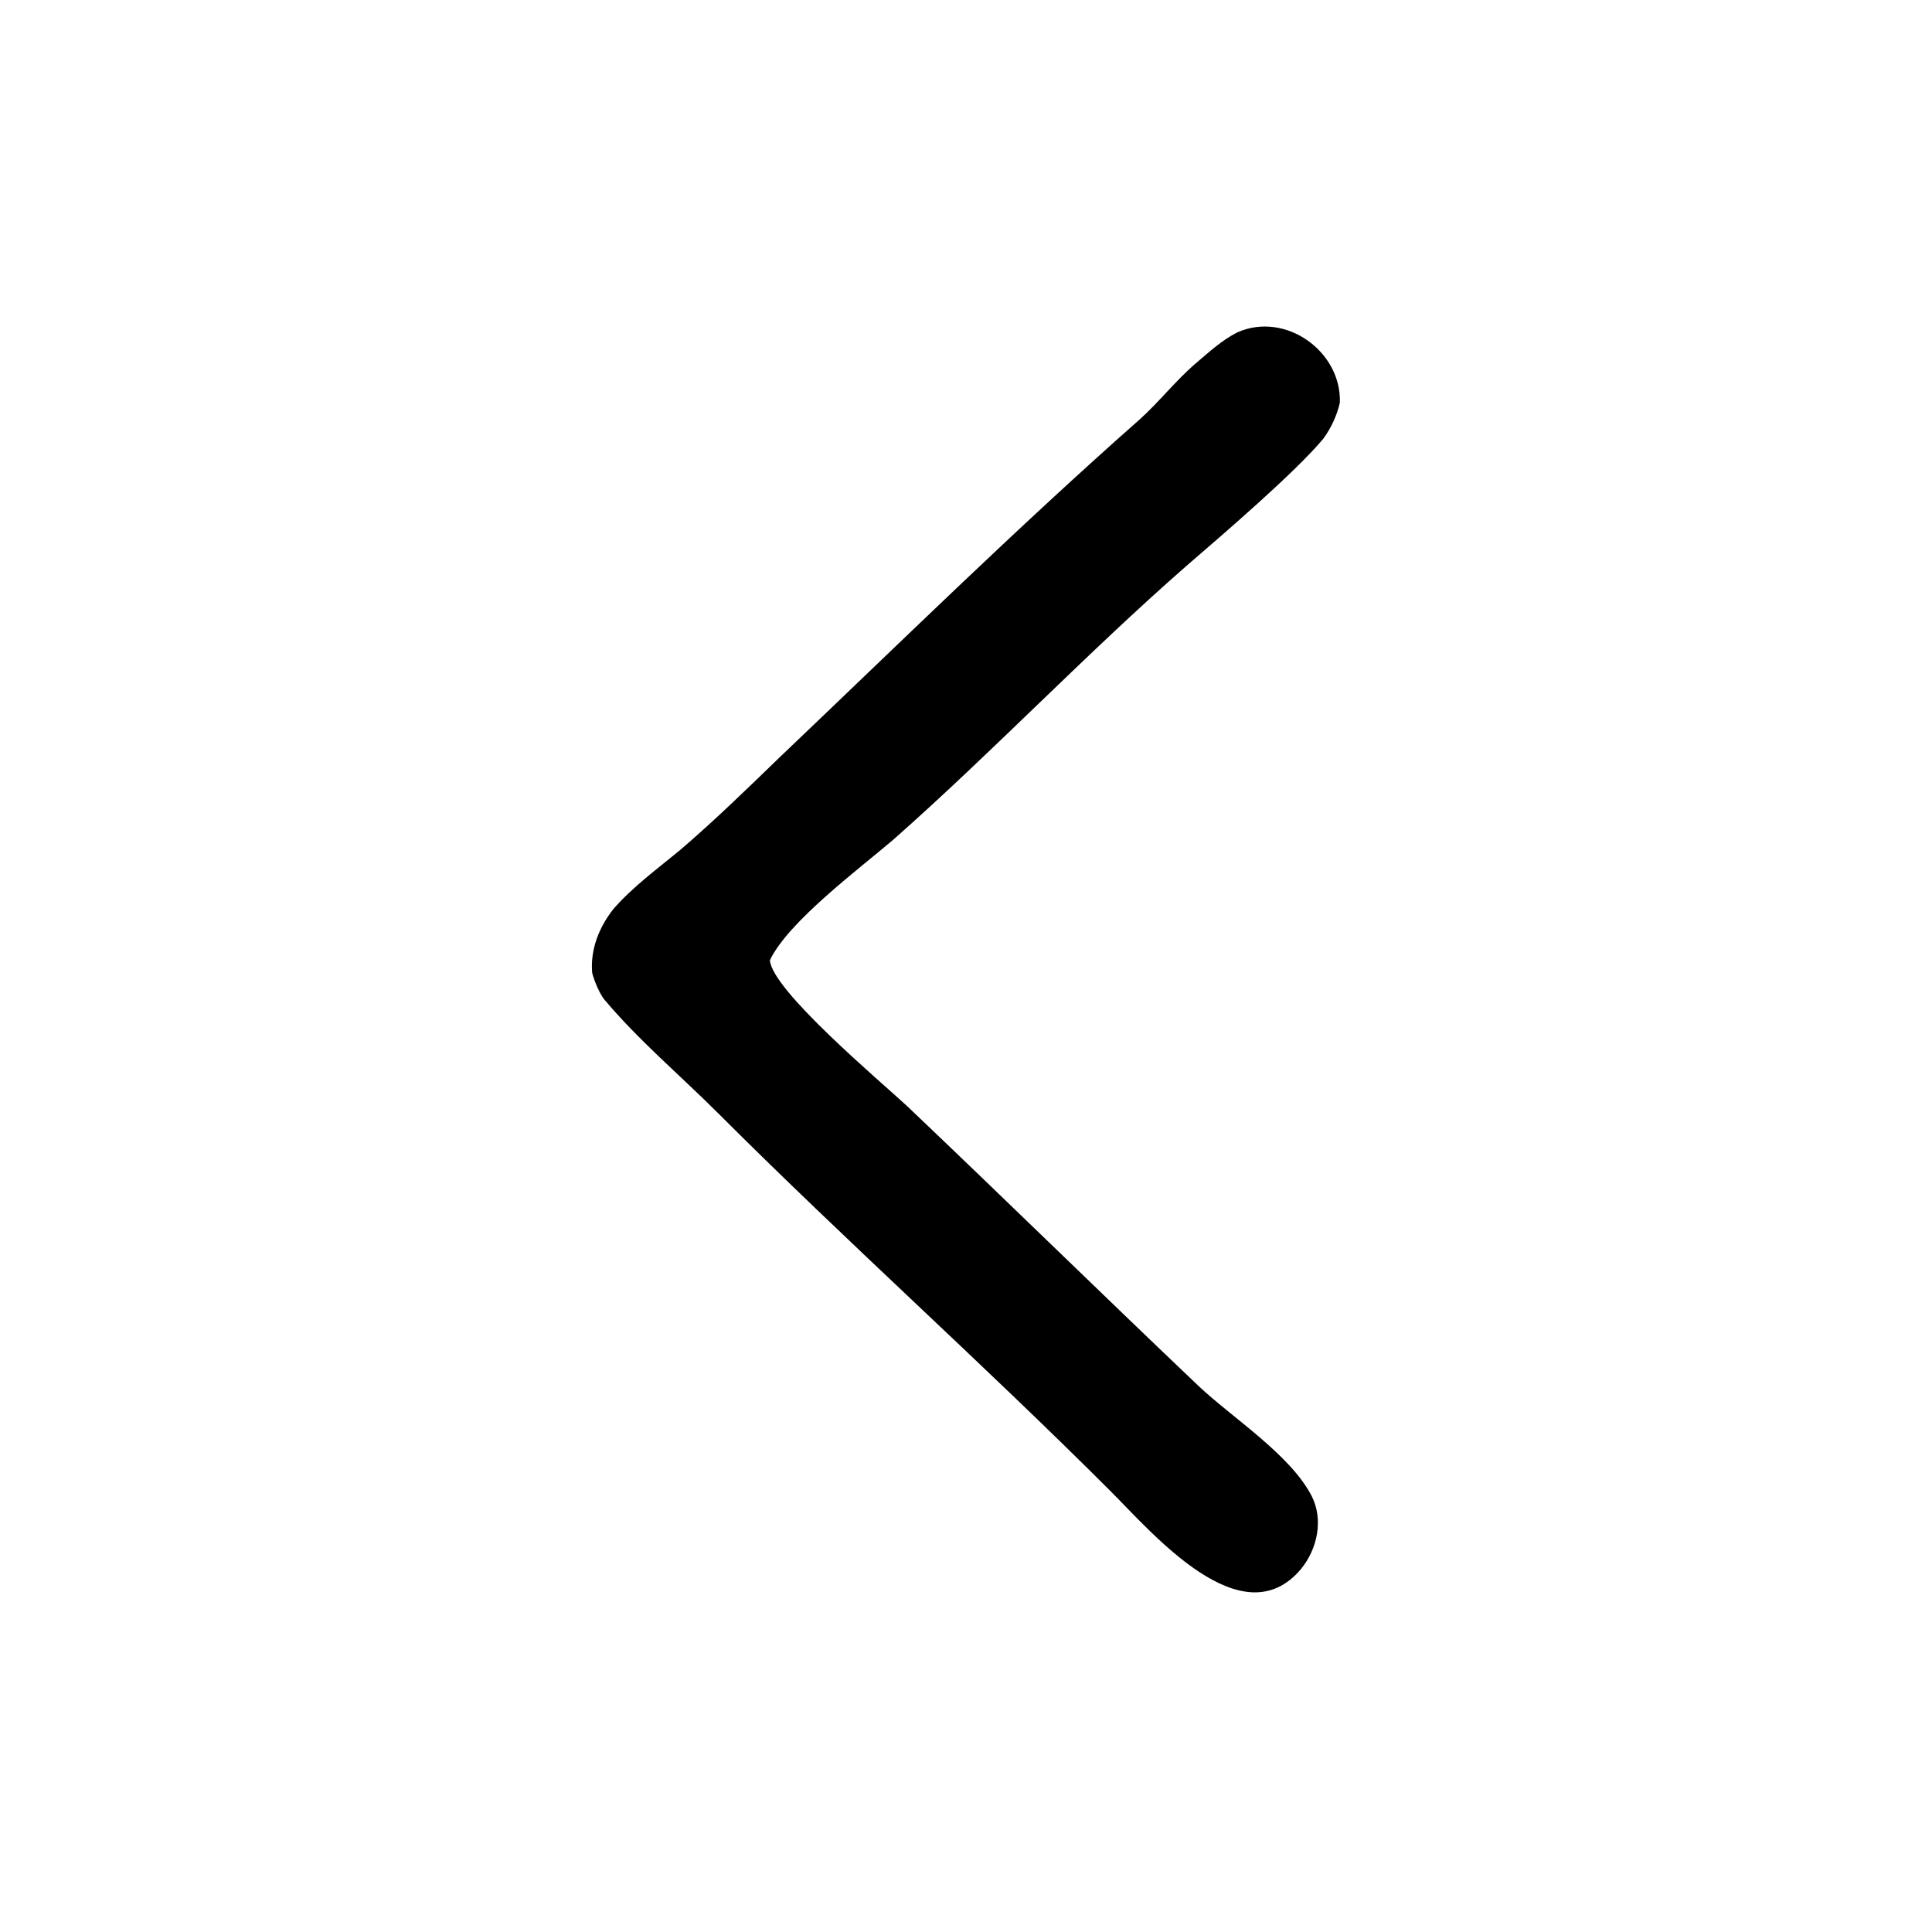
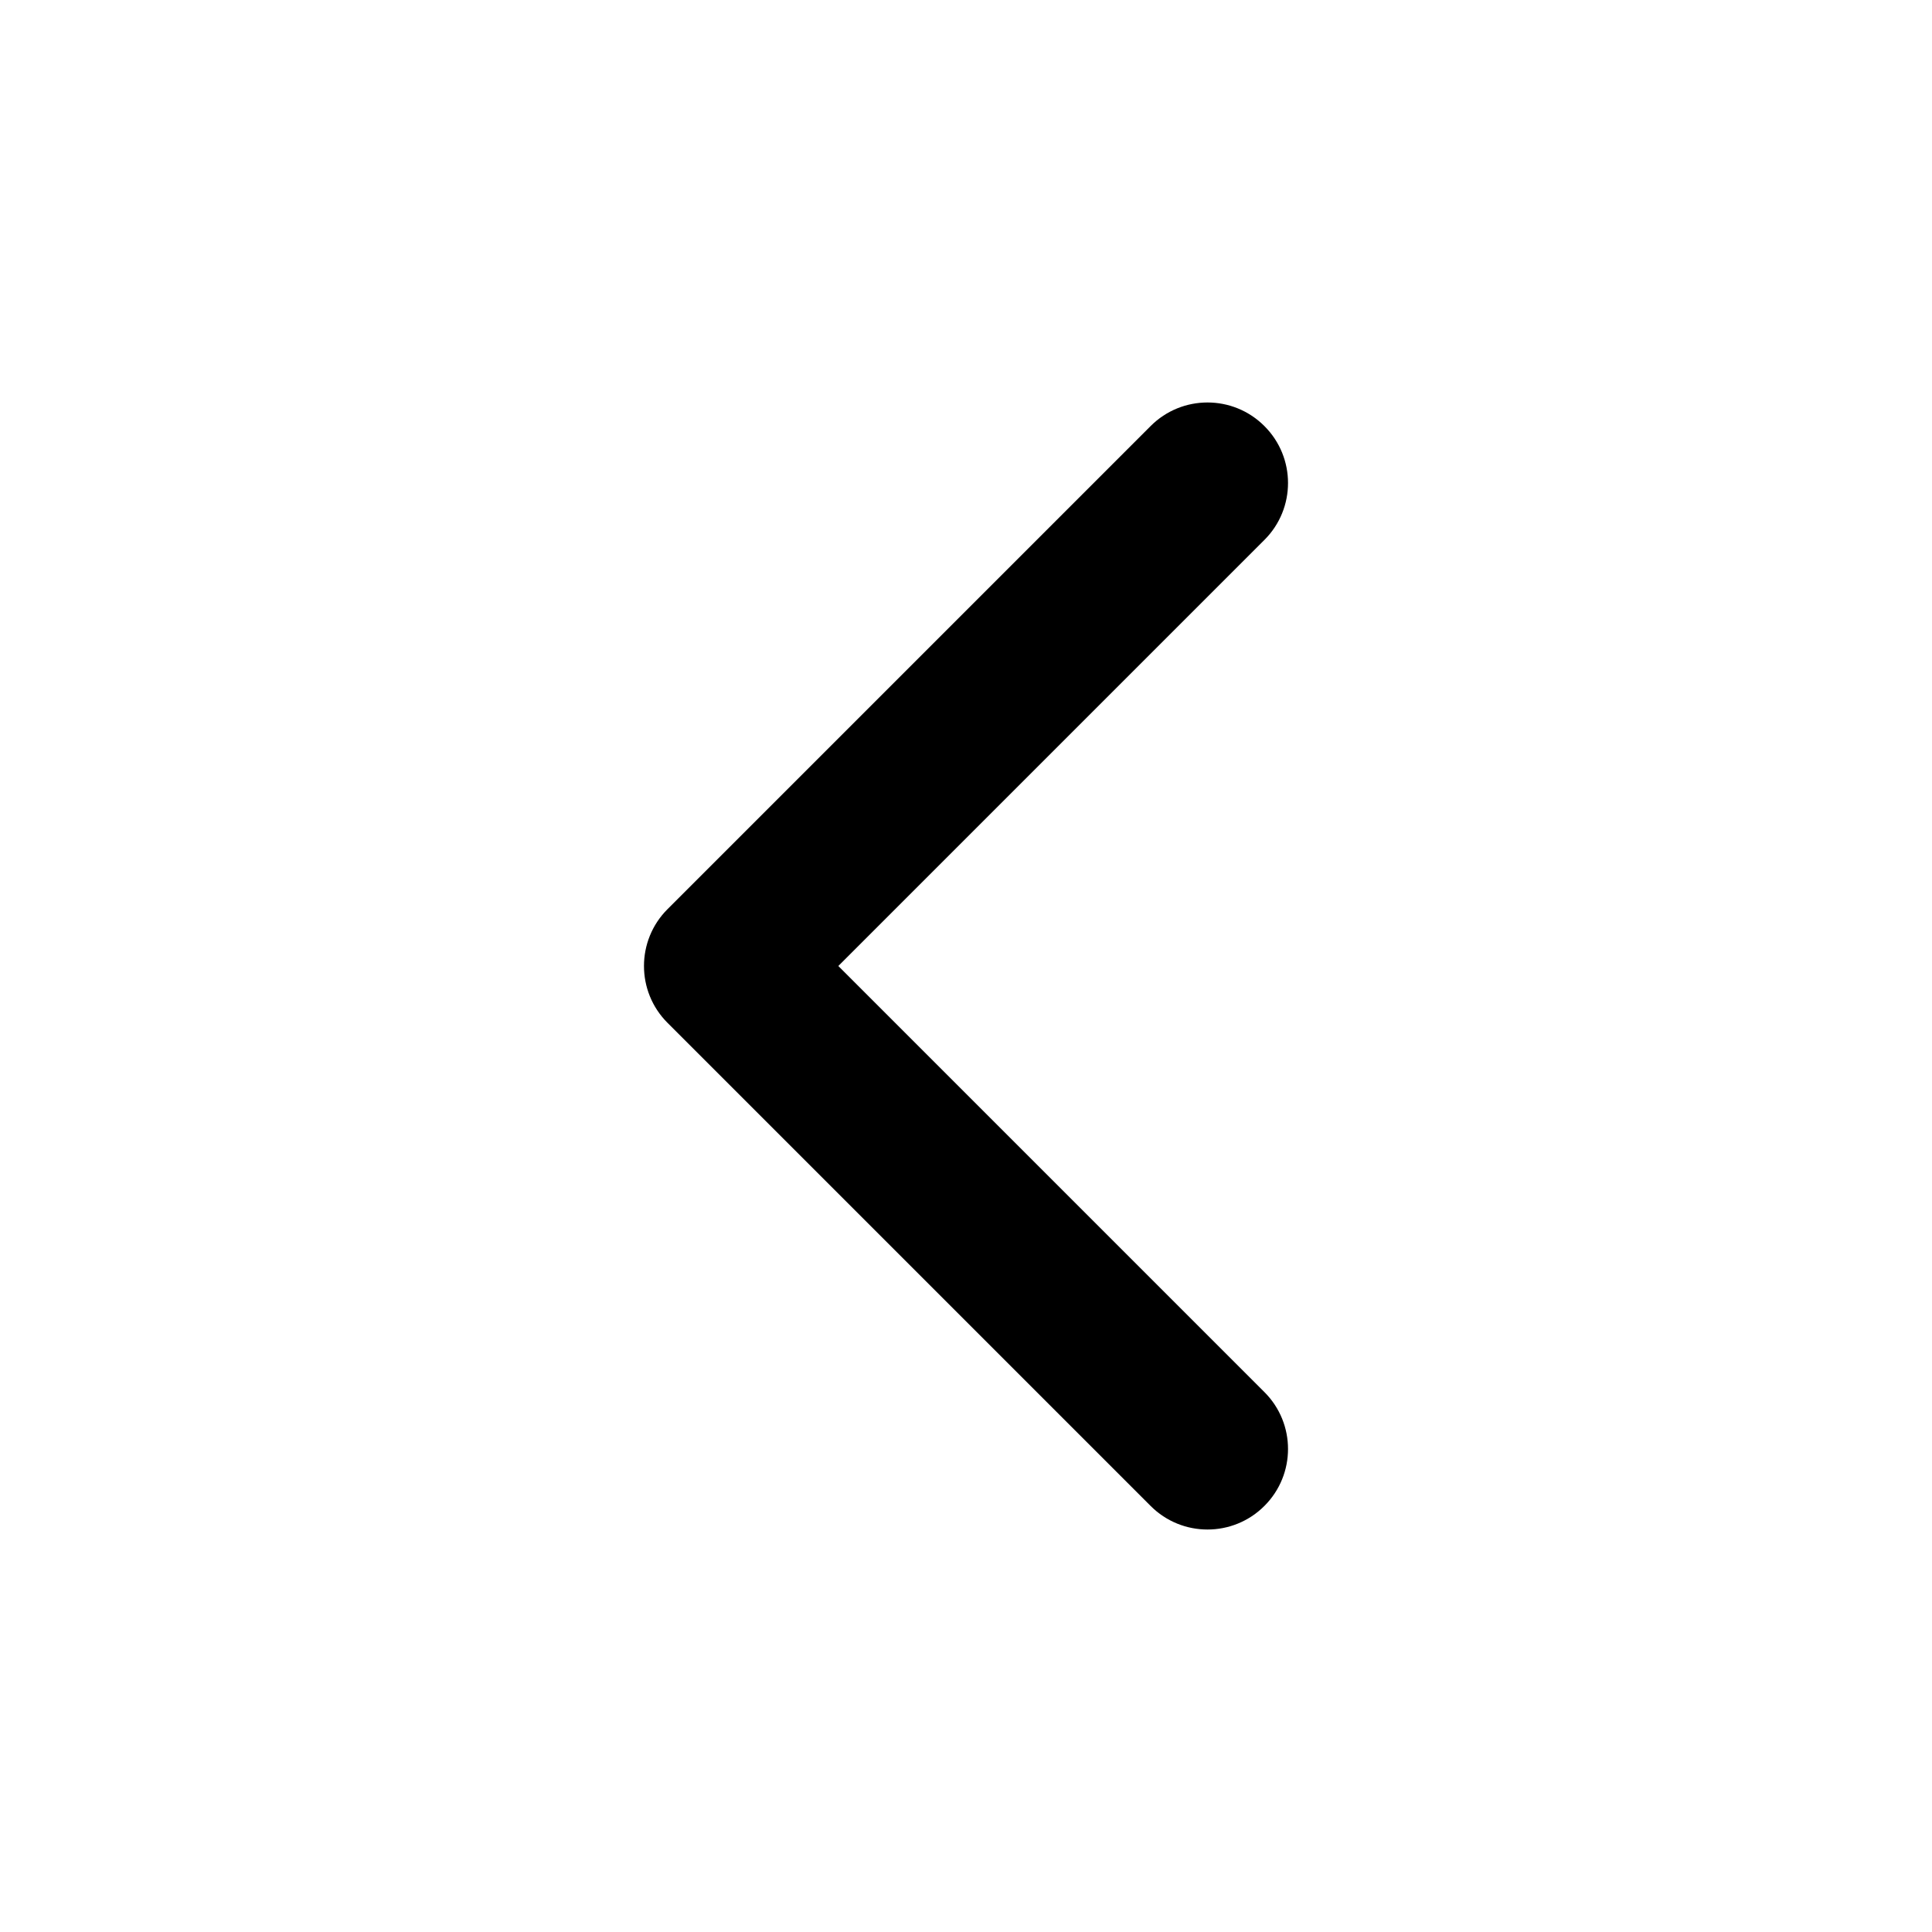
- <svg xmlns="http://www.w3.org/2000/svg" viewBox="0 0 20 20" width="20" height="20">
-   <path d="M6.13 10.07C6.11 9.83 6.2 9.6 6.35 9.41C6.55 9.18 6.81 8.99 7.04 8.8C7.39 8.5 7.73 8.17 8.06 7.85C9.3 6.67 10.52 5.47 11.8 4.34C12 4.16 12.17 3.94 12.38 3.76C12.51 3.65 12.65 3.52 12.81 3.44C13.31 3.22 13.89 3.64 13.87 4.17C13.84 4.3 13.78 4.43 13.7 4.54C13.41 4.89 12.65 5.54 12.28 5.86C11.24 6.77 10.28 7.78 9.25 8.69C8.9 8.99 8.16 9.54 7.97 9.94C7.99 10.25 9.11 11.19 9.39 11.45C10.4 12.41 11.4 13.39 12.41 14.35C12.76 14.68 13.36 15.06 13.58 15.49C13.7 15.73 13.64 16.03 13.47 16.24C12.86 16.97 11.93 15.87 11.5 15.44C10.17 14.11 8.77 12.86 7.44 11.53C7.04 11.13 6.61 10.77 6.25 10.34C6.2 10.27 6.15 10.15 6.13 10.07Z" fill="currentColor" />
+ <svg xmlns="http://www.w3.org/2000/svg" viewBox="0 0 24 24" width="24" height="24">
+   <path fill="currentColor" d="M14.293 5.293C14.683 4.902 15.317 4.902 15.707 5.293C16.098 5.683 16.098 6.317 15.707 6.707L10.414 12L15.707 17.293C16.098 17.683 16.098 18.317 15.707 18.707C15.317 19.098 14.683 19.098 14.293 18.707L8.293 12.707C7.902 12.317 7.902 11.683 8.293 11.293L14.293 5.293Z" />
</svg>
